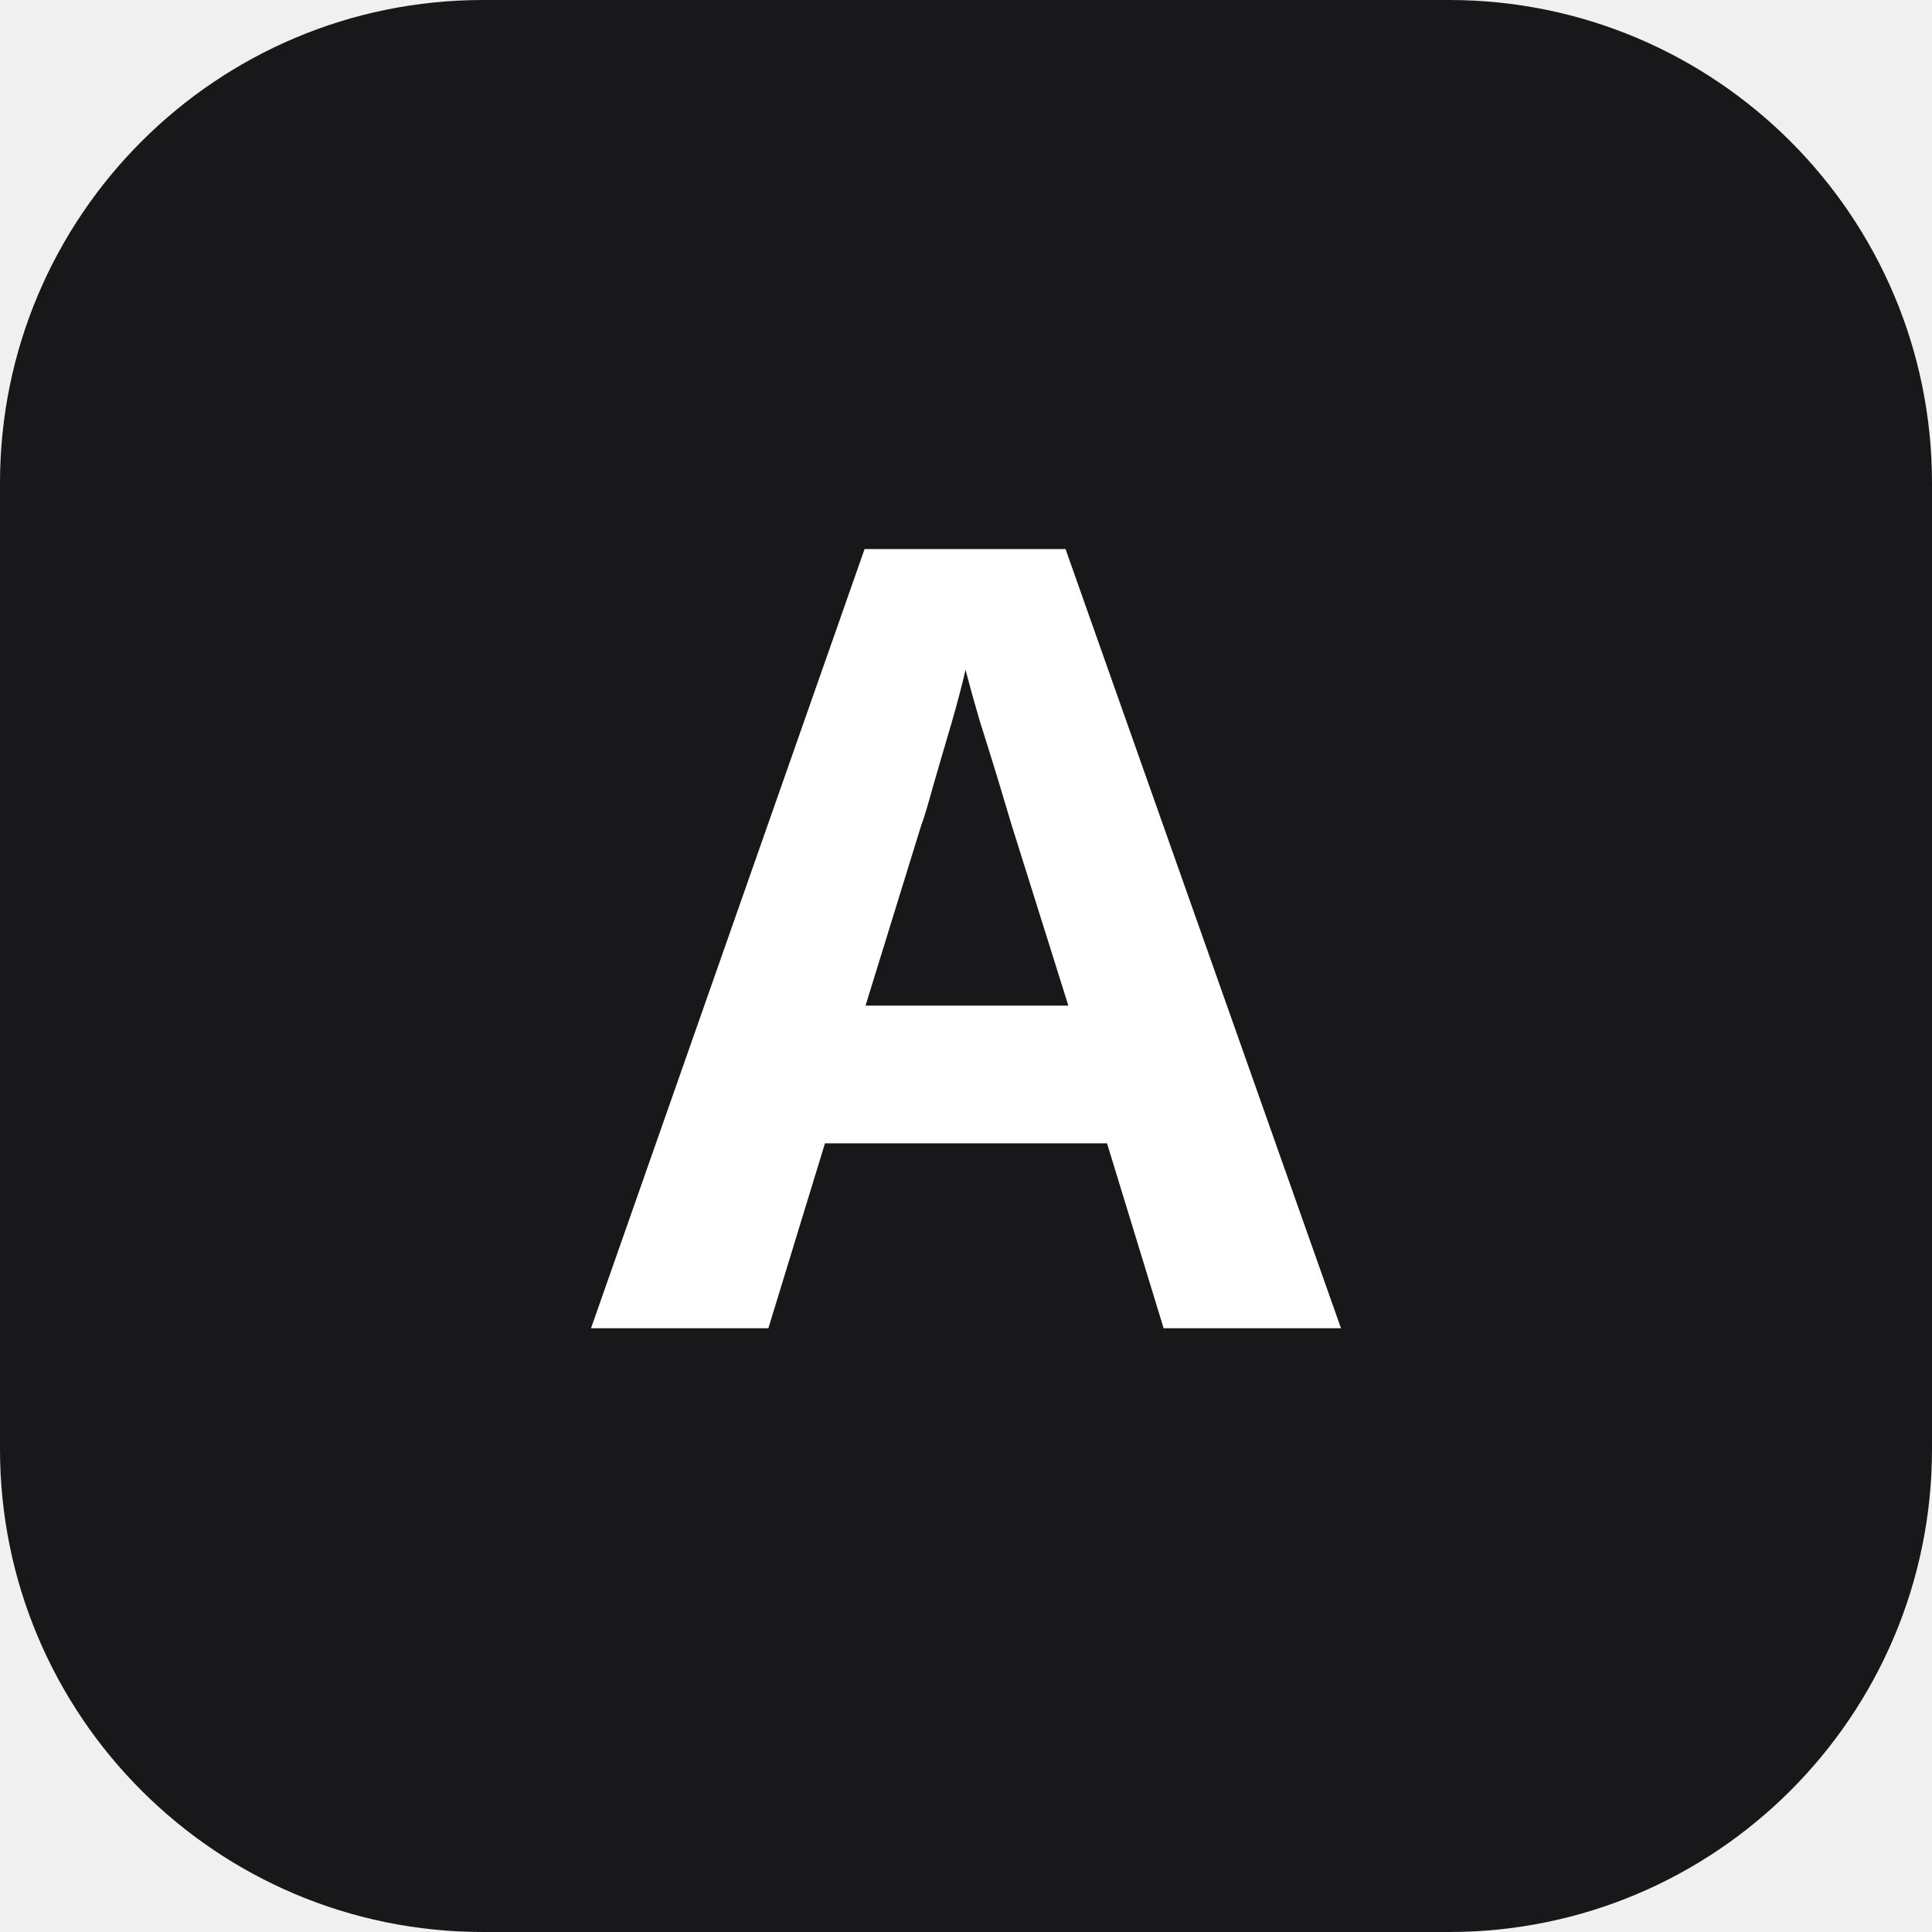
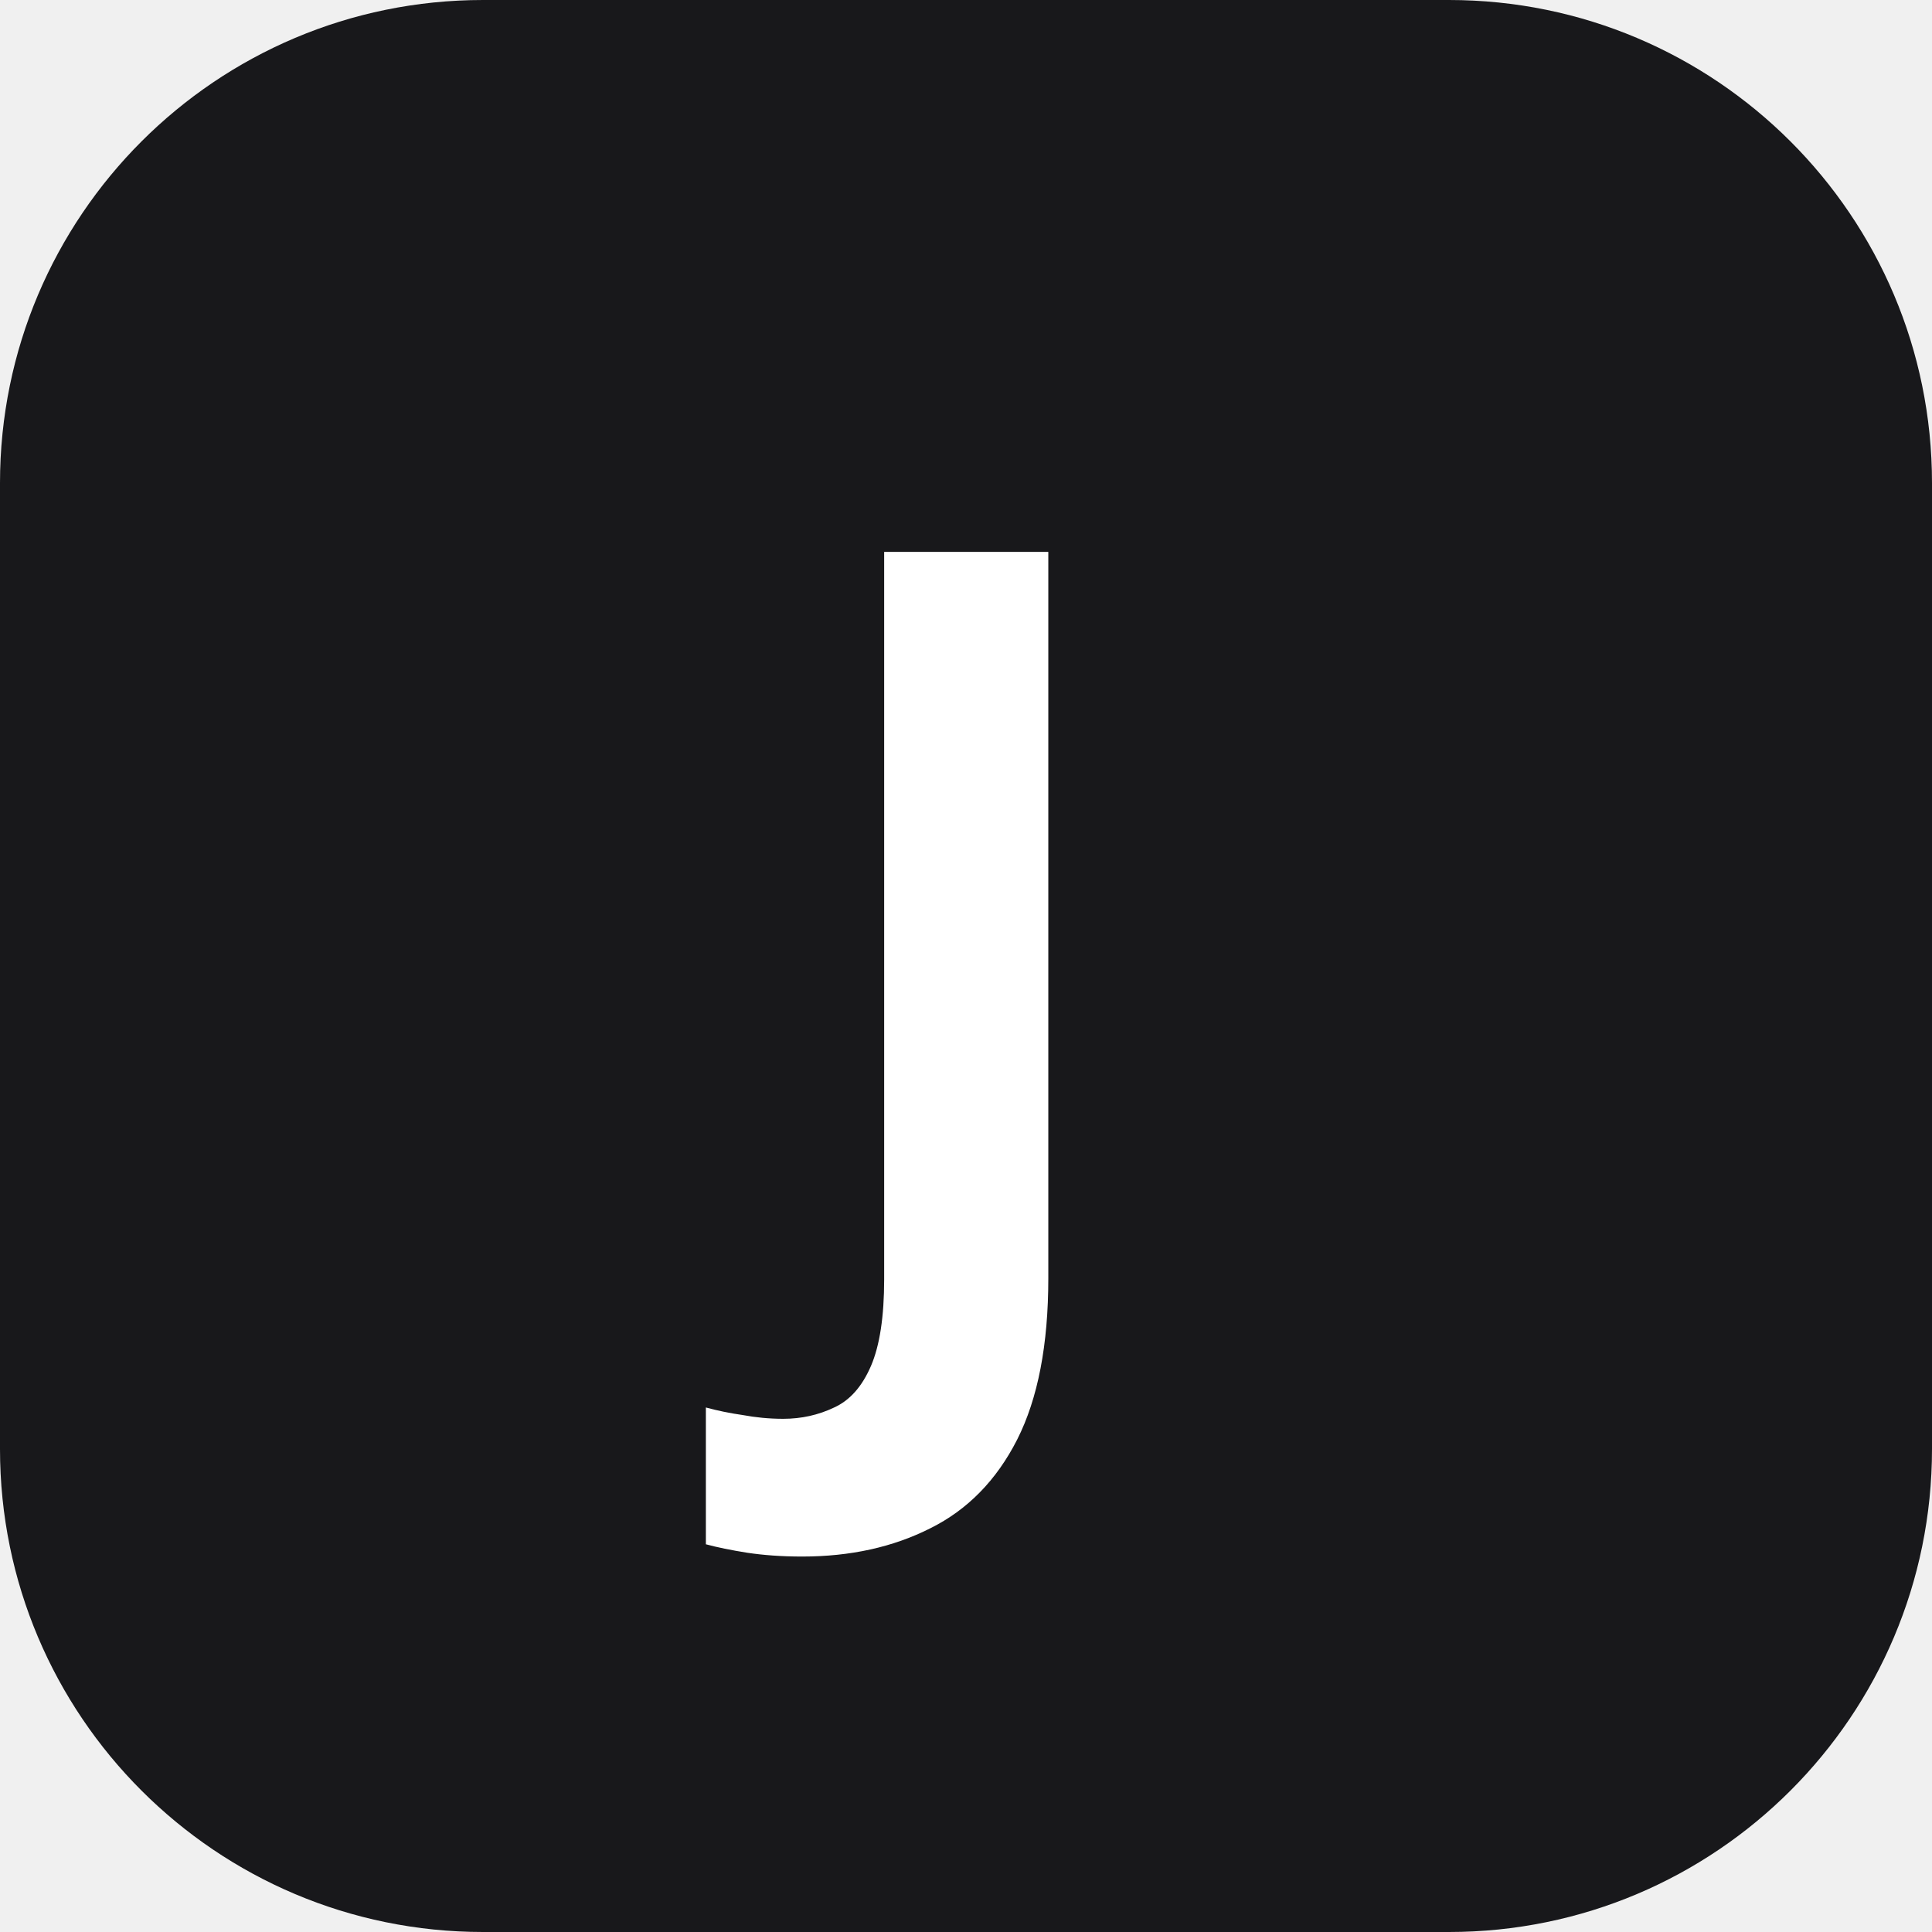
<svg xmlns="http://www.w3.org/2000/svg" viewBox="0 0 32 32">
  <rect width="32" height="32" rx="8" fill="#18181b" />
-   <text x="16" y="22" font-family="system-ui, sans-serif" font-size="18" font-weight="700" fill="white" text-anchor="middle">A</text>
+   <text x="16" y="22" font-family="system-ui, sans-serif" font-size="18" font-weight="700" fill="white" text-anchor="middle">J</text>
</svg>
